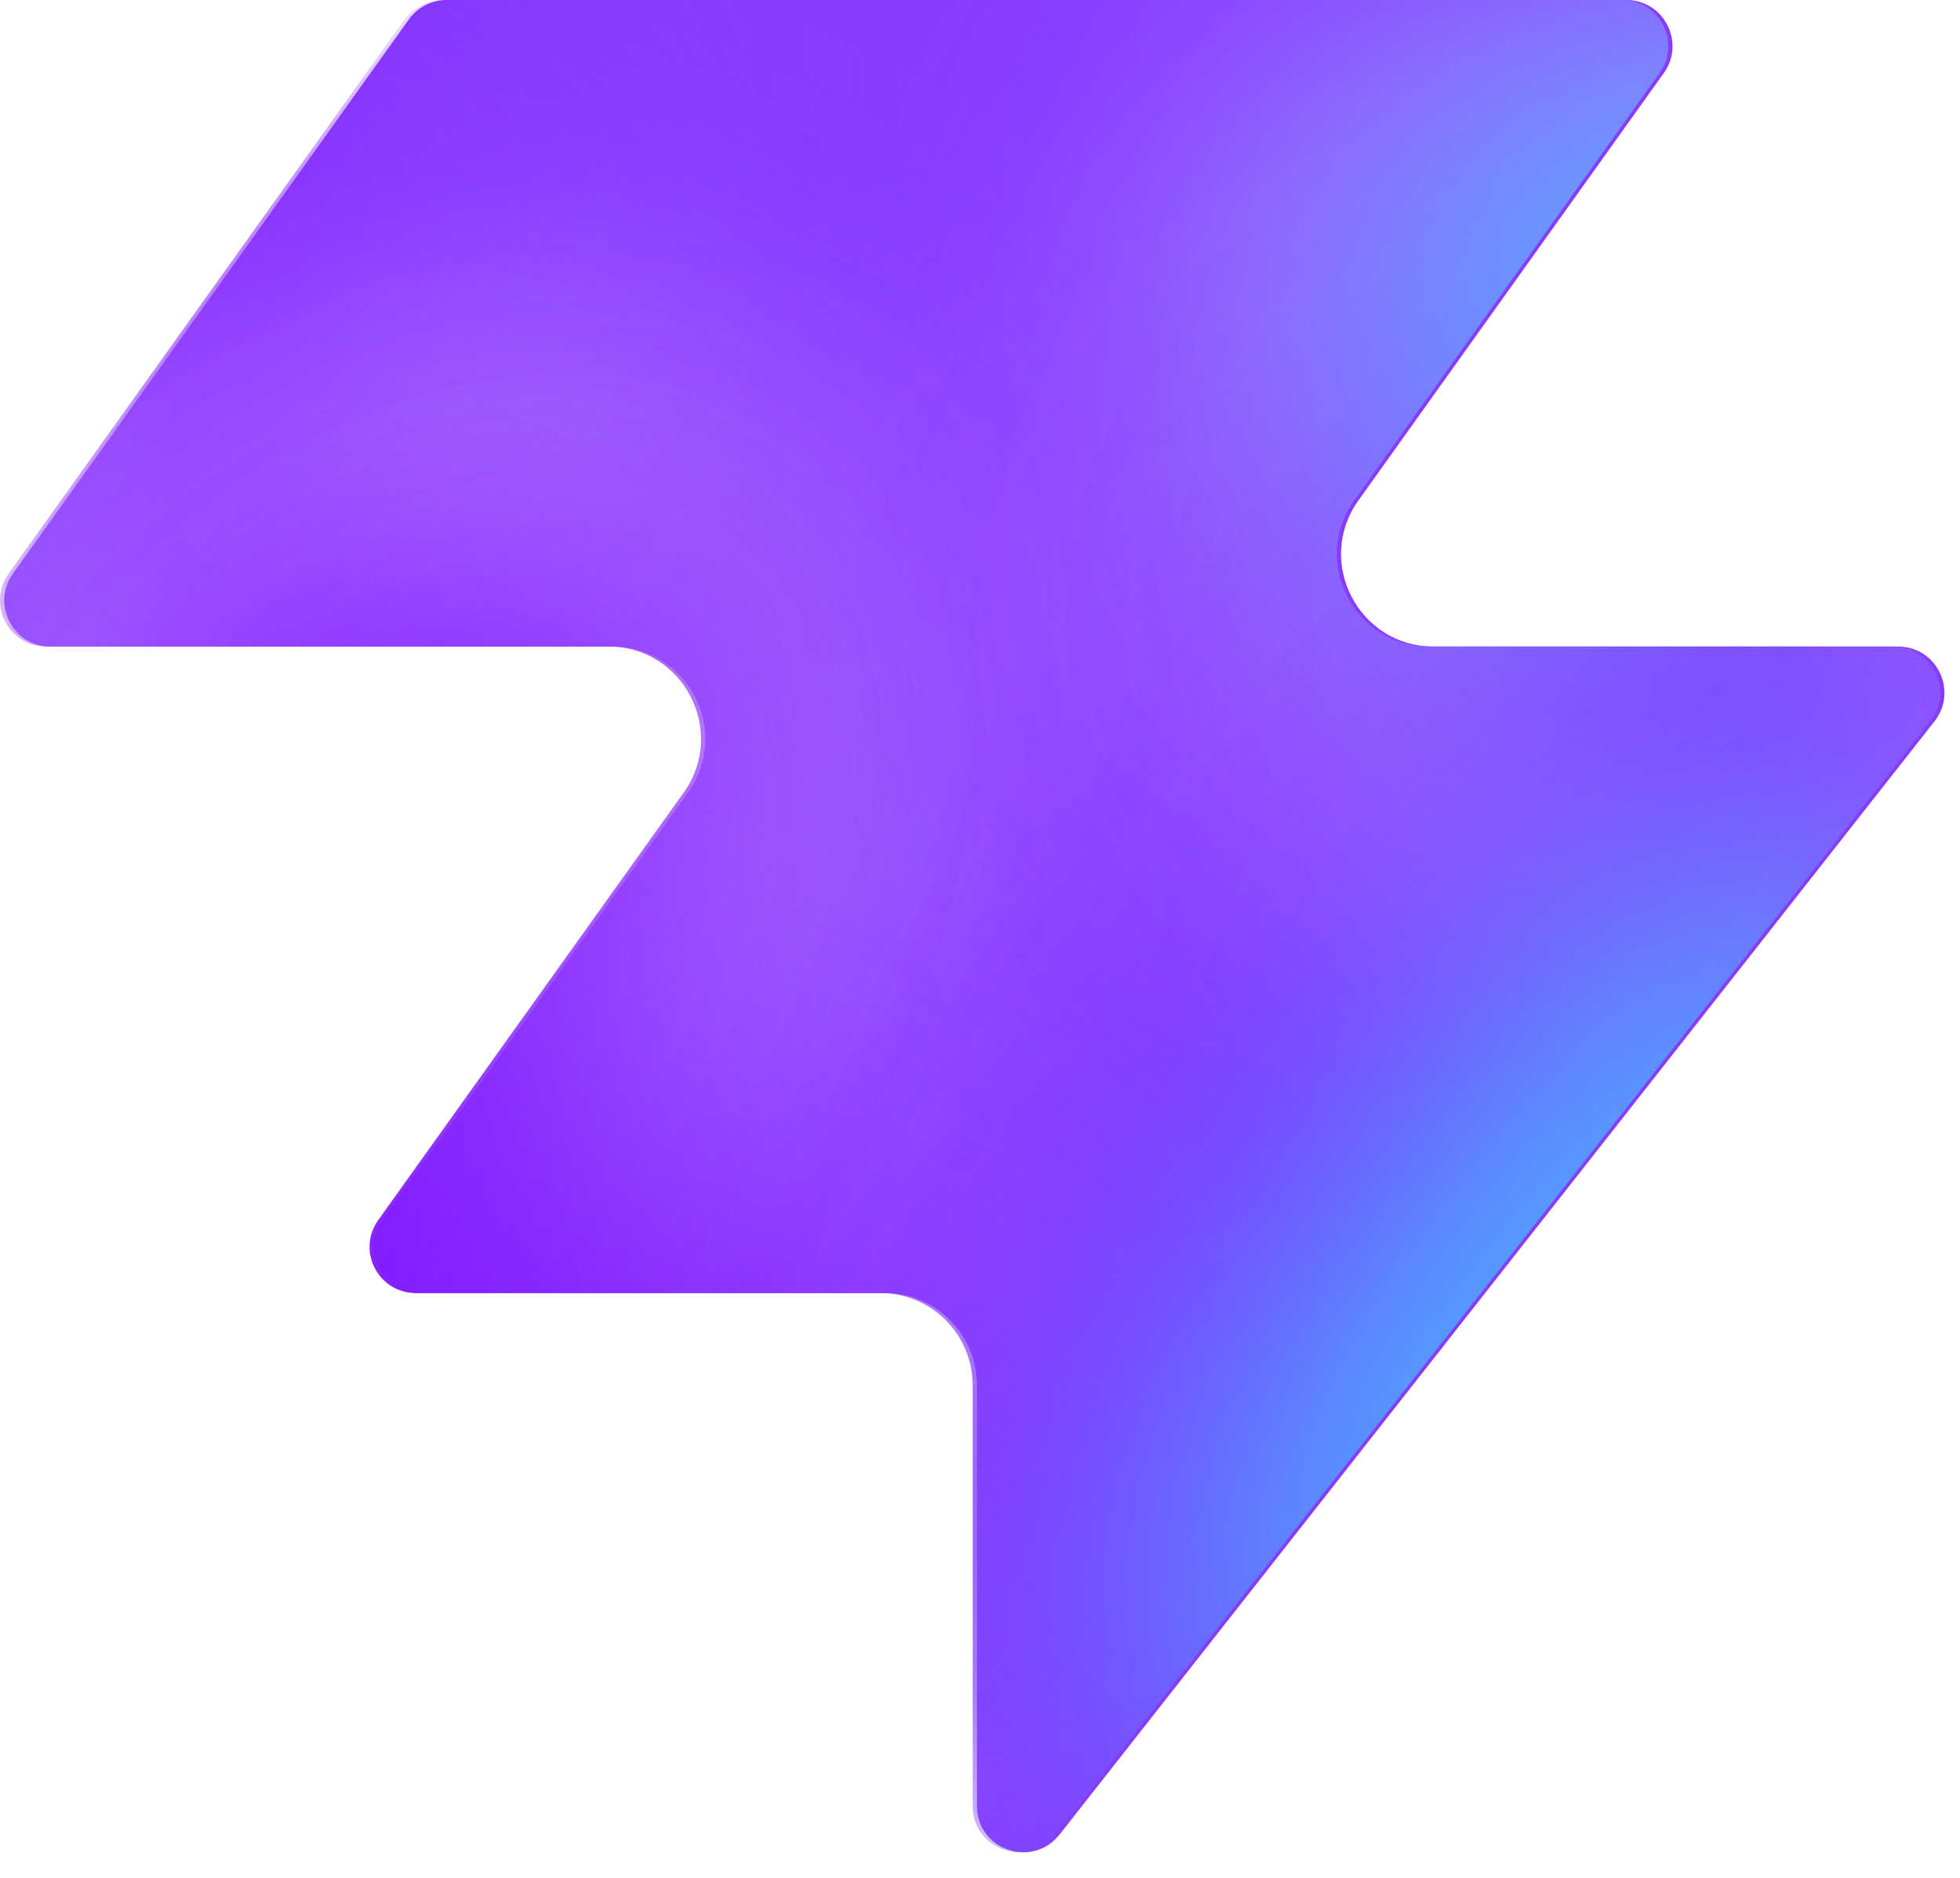
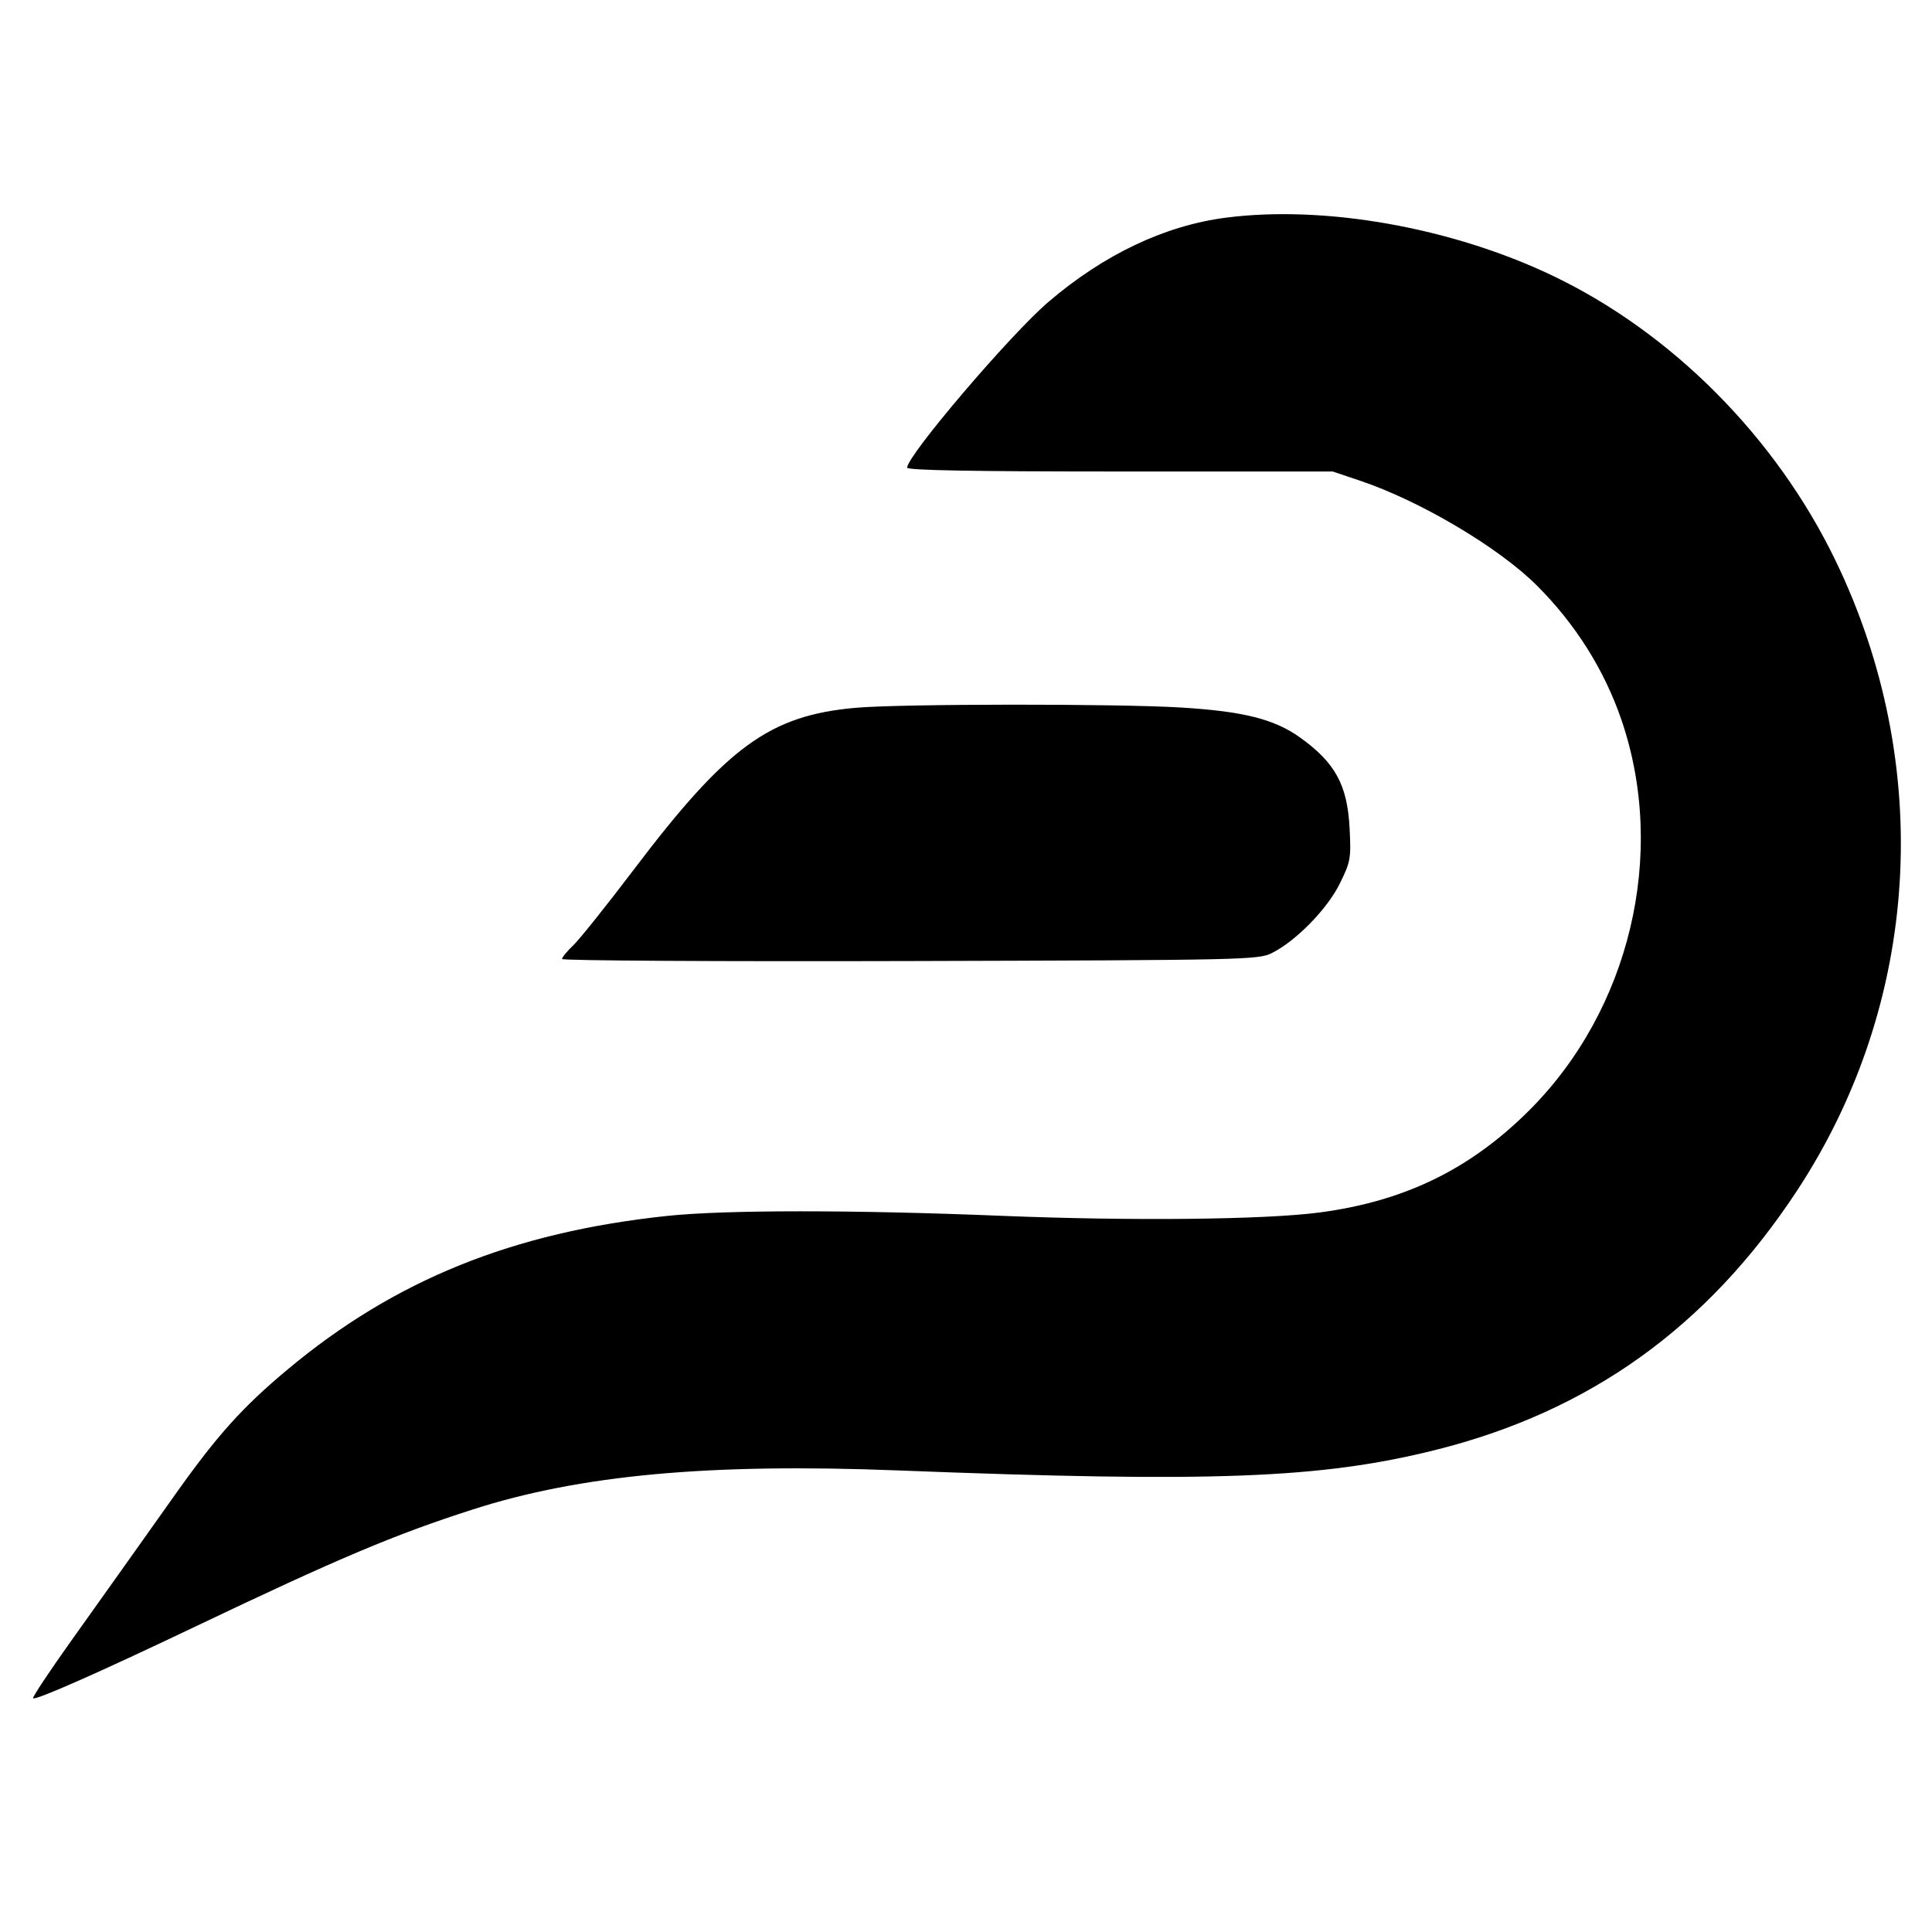
- <svg xmlns="http://www.w3.org/2000/svg" width="48" height="46" fill="none" viewBox="0 0 48 46">
-   <path fill="#863bff" d="M25.946 44.938c-.664.845-2.021.375-2.021-.698V33.937a2.26 2.26 0 0 0-2.262-2.262H10.287c-.92 0-1.456-1.04-.92-1.788l7.48-10.471c1.07-1.497 0-3.578-1.842-3.578H1.237c-.92 0-1.456-1.04-.92-1.788L10.013.474c.214-.297.556-.474.92-.474h28.894c.92 0 1.456 1.04.92 1.788l-7.48 10.471c-1.07 1.498 0 3.579 1.842 3.579h11.377c.943 0 1.473 1.088.89 1.83L25.947 44.94z" style="fill:#863bff;fill:color(display-p3 .525 .23 1);fill-opacity:1" />
-   <mask id="a" width="48" height="46" x="0" y="0" maskUnits="userSpaceOnUse" style="mask-type:alpha">
-     <path fill="#000" d="M25.842 44.938c-.664.844-2.021.375-2.021-.698V33.937a2.26 2.26 0 0 0-2.262-2.262H10.183c-.92 0-1.456-1.04-.92-1.788l7.48-10.471c1.07-1.498 0-3.579-1.842-3.579H1.133c-.92 0-1.456-1.04-.92-1.787L9.91.473c.214-.297.556-.474.92-.474h28.894c.92 0 1.456 1.04.92 1.788l-7.48 10.471c-1.07 1.498 0 3.578 1.842 3.578h11.377c.943 0 1.473 1.088.89 1.832L25.843 44.94z" style="fill:#000;fill-opacity:1" />
-   </mask>
-   <g mask="url(#a)">
-     <g filter="url(#b)">
-       <ellipse cx="5.508" cy="14.704" fill="#ede6ff" rx="5.508" ry="14.704" style="fill:#ede6ff;fill:color(display-p3 .927 .903 1);fill-opacity:1" transform="matrix(.00324 1 1 -.00324 -4.47 31.516)" />
-     </g>
-     <g filter="url(#c)">
-       <ellipse cx="10.399" cy="29.851" fill="#ede6ff" rx="10.399" ry="29.851" style="fill:#ede6ff;fill:color(display-p3 .927 .903 1);fill-opacity:1" transform="matrix(.00324 1 1 -.00324 -39.328 7.883)" />
-     </g>
-     <g filter="url(#d)">
-       <ellipse cx="5.508" cy="30.487" fill="#7e14ff" rx="5.508" ry="30.487" style="fill:#7e14ff;fill:color(display-p3 .492 .077 1);fill-opacity:1" transform="rotate(89.814 -25.913 -14.639)scale(1 -1)" />
-     </g>
-     <g filter="url(#e)">
-       <ellipse cx="5.508" cy="30.599" fill="#7e14ff" rx="5.508" ry="30.599" style="fill:#7e14ff;fill:color(display-p3 .492 .077 1);fill-opacity:1" transform="rotate(89.814 -32.644 -3.334)scale(1 -1)" />
-     </g>
-     <g filter="url(#f)">
-       <ellipse cx="5.508" cy="30.599" fill="#7e14ff" rx="5.508" ry="30.599" style="fill:#7e14ff;fill:color(display-p3 .492 .077 1);fill-opacity:1" transform="matrix(.00324 1 1 -.00324 -34.34 30.47)" />
-     </g>
-     <g filter="url(#g)">
-       <ellipse cx="14.072" cy="22.078" fill="#ede6ff" rx="14.072" ry="22.078" style="fill:#ede6ff;fill:color(display-p3 .927 .903 1);fill-opacity:1" transform="rotate(93.35 24.506 48.493)scale(-1 1)" />
-     </g>
-     <g filter="url(#h)">
-       <ellipse cx="3.47" cy="21.501" fill="#7e14ff" rx="3.47" ry="21.501" style="fill:#7e14ff;fill:color(display-p3 .492 .077 1);fill-opacity:1" transform="rotate(89.009 28.708 47.59)scale(-1 1)" />
-     </g>
-     <g filter="url(#i)">
-       <ellipse cx="3.47" cy="21.501" fill="#7e14ff" rx="3.47" ry="21.501" style="fill:#7e14ff;fill:color(display-p3 .492 .077 1);fill-opacity:1" transform="rotate(89.009 28.708 47.59)scale(-1 1)" />
-     </g>
-     <g filter="url(#j)">
-       <ellipse cx=".387" cy="8.972" fill="#7e14ff" rx="4.407" ry="29.108" style="fill:#7e14ff;fill:color(display-p3 .492 .077 1);fill-opacity:1" transform="rotate(39.51 .387 8.972)" />
-     </g>
-     <g filter="url(#k)">
-       <ellipse cx="47.523" cy="-6.092" fill="#7e14ff" rx="4.407" ry="29.108" style="fill:#7e14ff;fill:color(display-p3 .492 .077 1);fill-opacity:1" transform="rotate(37.892 47.523 -6.092)" />
-     </g>
-     <g filter="url(#l)">
-       <ellipse cx="41.412" cy="6.333" fill="#47bfff" rx="5.971" ry="9.665" style="fill:#47bfff;fill:color(display-p3 .28 .748 1);fill-opacity:1" transform="rotate(37.892 41.412 6.333)" />
-     </g>
-     <g filter="url(#m)">
-       <ellipse cx="-1.879" cy="38.332" fill="#7e14ff" rx="4.407" ry="29.108" style="fill:#7e14ff;fill:color(display-p3 .492 .077 1);fill-opacity:1" transform="rotate(37.892 -1.88 38.332)" />
-     </g>
-     <g filter="url(#n)">
-       <ellipse cx="-1.879" cy="38.332" fill="#7e14ff" rx="4.407" ry="29.108" style="fill:#7e14ff;fill:color(display-p3 .492 .077 1);fill-opacity:1" transform="rotate(37.892 -1.88 38.332)" />
-     </g>
-     <g filter="url(#o)">
-       <ellipse cx="35.651" cy="29.907" fill="#7e14ff" rx="4.407" ry="29.108" style="fill:#7e14ff;fill:color(display-p3 .492 .077 1);fill-opacity:1" transform="rotate(37.892 35.651 29.907)" />
-     </g>
-     <g filter="url(#p)">
-       <ellipse cx="38.418" cy="32.4" fill="#47bfff" rx="5.971" ry="15.297" style="fill:#47bfff;fill:color(display-p3 .28 .748 1);fill-opacity:1" transform="rotate(37.892 38.418 32.4)" />
-     </g>
+ <svg xmlns="http://www.w3.org/2000/svg" width="2000" zoomAndPan="magnify" viewBox="0 0 1500 1500" height="2000" preserveAspectRatio="xMidYMid meet" version="1.0">
+   <defs>
+     <clipPath id="b6c5ff0bc0">
+       <path d="M 0 166 L 1500 166 L 1500 1355.57 L 0 1355.57 Z M 0 166 " clip-rule="nonzero" />
+     </clipPath>
+   </defs>
+   <g clip-path="url(#b6c5ff0bc0)">
+     <path fill="#000000" d="M 951.902 168.984 C 904.402 175.105 857.164 197.512 814.02 234.387 C 784.48 259.629 704.309 353.68 704.309 363.086 C 704.309 365.152 755.113 366.074 869.504 366.074 L 1034.699 366.074 L 1055.715 373.129 C 1102.59 388.863 1163.727 425.098 1193.301 454.672 C 1223.352 484.723 1245.711 520.312 1258.98 559.211 C 1294.402 663.062 1265.52 784.387 1186.754 862.617 C 1141 908.062 1090.219 932.699 1024.414 941.379 C 982.098 946.961 878.539 948.047 777.914 943.965 C 662.18 939.27 563 939.289 518.168 944.016 C 398.293 956.656 306.605 993.707 223.445 1063.121 C 188.367 1092.398 168.66 1114.301 136.168 1160.125 C 109.277 1198.086 82.328 1236 55.316 1273.871 C 38.312 1297.727 24.977 1317.824 25.684 1318.527 C 27.484 1320.332 76.879 1298.523 149.902 1263.688 C 262.809 1209.828 306.457 1191.395 367.281 1171.883 C 450.828 1145.082 550.75 1135.926 697.258 1141.637 C 941.57 1151.16 1025.727 1147.949 1114.664 1125.703 C 1234.285 1095.785 1325.637 1030.258 1395.168 924.496 C 1490.945 778.816 1502.145 594.309 1424.902 434.812 C 1378.656 339.332 1297.945 258.184 1205.215 213.941 C 1126.953 176.598 1028.457 159.117 951.902 168.984 M 664.277 549.539 C 597.559 555.473 564.574 579.512 492.273 674.898 C 471.109 702.82 449.875 729.391 445.09 733.945 C 440.301 738.5 436.379 743.281 436.379 744.566 C 436.379 745.848 557.898 746.562 706.422 746.152 C 966.637 745.434 976.867 745.207 987.43 739.969 C 1006.078 730.711 1030.504 705.742 1040.223 686 C 1048.566 669.055 1049.012 666.555 1047.84 643.25 C 1046.141 609.496 1036.684 592.137 1009.348 572.59 C 989.43 558.348 965.535 552.316 917.242 549.336 C 867.508 546.262 699.594 546.398 664.277 549.539 M -157.297 1513.73 C -173.496 1518.168 -181.047 1522.215 -192.605 1532.66 C -211.566 1549.789 -216.477 1561.883 -216.504 1591.5 C -216.52 1613.941 -215.656 1618.352 -209.02 1629.574 C -192.977 1656.703 -170.551 1669.523 -138.777 1669.719 C -93.914 1670.004 -59.996 1635.793 -59.996 1590.266 C -59.996 1561.578 -78.344 1531.801 -103.219 1520.109 C -117.219 1513.527 -144.719 1510.285 -157.297 1513.73 M -6.062 1513.781 C -35.844 1521.328 -52.004 1554.258 -37.559 1577.949 C -30.52 1589.492 -22.941 1594.34 3.453 1604.188 C 28.391 1613.488 33.09 1616.793 33.031 1624.98 C 32.969 1633.969 29.531 1637.754 19.648 1639.73 C 12.215 1641.219 9.332 1640.105 2.23 1633.008 C -4.605 1626.172 -9.609 1624.117 -23.246 1622.531 C -44.535 1620.059 -47.363 1624.273 -37.211 1643.332 C -27.668 1661.242 -10.395 1669.887 15.852 1669.887 C 50.633 1669.887 72.559 1651.453 72.559 1622.203 C 72.559 1600.977 62.848 1590.426 33.719 1579.984 C -1.68 1567.301 -10.742 1557.949 1.57 1546.812 C 11.195 1538.098 30.254 1544.125 30.254 1555.887 C 30.254 1558.336 36.082 1559.078 50.703 1558.484 C 70.699 1557.672 71.129 1557.5 70.211 1550.605 C 68.613 1538.609 60.086 1526.914 48.113 1520.281 C 35.27 1513.172 8.855 1510 -6.062 1513.781 M 385.387 1514.188 C 367.926 1516.848 351.723 1525.551 340.574 1538.246 C 307.707 1575.68 318.383 1639.172 361.238 1661.141 C 375.363 1668.379 407.246 1671.078 424.273 1666.473 C 453.641 1658.531 476.82 1627.73 475.281 1598.695 L 474.453 1583.039 L 392.664 1583.039 L 392.664 1608.422 L 415.934 1609.238 C 429.922 1609.73 439.199 1611.25 439.199 1613.047 C 439.199 1614.691 434.883 1620.352 429.609 1625.625 C 420.887 1634.348 418.531 1635.215 403.523 1635.203 C 374.805 1635.188 360.23 1620.477 360.23 1591.5 C 360.23 1564.07 375.035 1547.816 400.031 1547.797 C 410.227 1547.785 415.324 1549.602 423.602 1556.176 C 432.77 1563.461 436.375 1564.535 450.988 1564.332 C 462.02 1564.176 468.301 1562.832 469.223 1560.426 C 472.793 1551.125 450.457 1525.527 432.355 1518.176 C 420.711 1513.449 401.133 1511.785 385.387 1514.188 M -350.488 1591.629 L -350.488 1669.312 L -331.449 1668.484 L -312.414 1667.648 L -311.605 1640.148 L -310.801 1612.652 L -290.191 1612.652 C -263.004 1612.652 -247.426 1605.016 -238.379 1587.25 C -227.312 1565.52 -231.371 1541.863 -248.66 1527.312 C -261.508 1516.504 -273.98 1513.973 -314.527 1513.957 L -350.488 1513.941 Z M 97.879 1514.645 C 97.844 1515.035 97.75 1549.617 97.668 1591.5 L 97.516 1667.648 L 116.062 1668.484 L 134.605 1669.312 L 134.605 1513.941 L 116.273 1513.941 C 106.191 1513.941 97.914 1514.258 97.879 1514.645 M 162.809 1591.5 L 162.809 1669.059 L 199.336 1669.059 L 200.883 1576.09 L 262.242 1669.059 L 301.004 1669.059 L 301.004 1513.684 L 281.969 1514.516 L 262.93 1515.352 L 262.152 1561.859 L 261.371 1608.363 L 230.359 1561.152 L 199.34 1513.941 L 162.809 1513.941 Z M 495.605 1591.5 L 495.605 1669.191 L 542.844 1668.422 L 590.086 1667.648 L 590.086 1639.445 L 561.039 1638.637 L 531.992 1637.836 L 532.836 1621.715 L 533.68 1605.602 L 558.355 1604.785 L 583.035 1603.969 L 583.035 1576.207 L 558.355 1575.391 L 533.68 1574.578 L 532.832 1559.871 L 531.98 1545.164 L 561.035 1544.359 L 590.086 1543.555 L 590.086 1515.352 L 542.844 1514.578 L 495.605 1513.805 Z M 614.059 1591.512 L 614.059 1669.312 L 633.094 1668.484 L 652.133 1667.648 L 654.953 1583.039 L 686.664 1667.648 L 702.172 1668.484 L 717.676 1669.316 L 734.262 1624.777 L 750.844 1580.238 L 751.621 1624.777 L 752.398 1669.312 L 789.766 1667.648 L 790.047 1593.344 C 790.203 1552.477 789.582 1517.832 788.668 1516.359 C 787.758 1514.883 777.668 1514.055 766.25 1514.512 L 745.484 1515.352 L 725.602 1565.066 C 714.664 1592.406 704.449 1614.738 702.898 1614.691 C 701.348 1614.645 691.008 1592.273 679.922 1564.977 L 659.762 1515.352 L 614.059 1513.711 Z M 817.121 1591.5 L 817.121 1669.059 L 853.582 1669.059 L 854.387 1641.559 L 855.195 1614.062 L 879.445 1612.602 C 899 1611.426 905.633 1609.812 913.727 1604.273 C 947.773 1580.941 939.254 1527.918 899.691 1516.93 C 893.832 1515.301 872.859 1513.965 853.082 1513.957 L 817.121 1513.941 Z M 955.316 1591.5 L 955.316 1669.059 L 991.98 1669.059 L 991.98 1513.941 L 955.316 1513.941 Z M 1020.184 1591.297 L 1020.184 1669.059 L 1056.648 1669.059 L 1057.453 1640.184 C 1058.539 1601.172 1061.984 1600.969 1082.23 1638.723 L 1097.742 1667.648 L 1118.188 1668.477 C 1129.434 1668.93 1138.637 1668.137 1138.637 1666.715 C 1138.637 1665.289 1131.551 1651.957 1122.891 1637.086 C 1108.031 1611.57 1106.094 1604.191 1114.277 1604.191 C 1116.207 1604.191 1122.102 1599.738 1127.375 1594.301 C 1135.883 1585.52 1137.094 1582.34 1138.133 1566.031 C 1139.152 1549.977 1138.402 1546.297 1132.168 1536.883 C 1120.254 1518.871 1109.637 1515.484 1061.781 1514.441 L 1020.184 1513.535 Z M 1164.02 1591.5 L 1164.02 1669.059 L 1210.254 1669.059 C 1244.688 1669.059 1256.809 1668.156 1257.746 1665.531 C 1258.828 1662.508 1258.66 1646.676 1257.473 1640.148 C 1257.262 1638.984 1244.336 1638.035 1228.746 1638.035 L 1200.402 1638.035 L 1201.246 1621.816 L 1202.094 1605.602 L 1226.77 1604.785 L 1251.449 1603.969 L 1251.449 1576.207 L 1226.77 1575.391 L 1202.094 1574.578 L 1201.242 1559.77 L 1200.387 1544.965 L 1257.09 1544.965 L 1257.09 1513.941 L 1164.02 1513.941 Z M 1385.414 1520.578 C 1355.723 1534.43 1340.285 1561.48 1342.203 1596.262 C 1343.5 1619.711 1348.926 1632.992 1363.211 1647.703 C 1378.207 1663.145 1388.164 1667.125 1415.027 1668.422 C 1437.168 1669.496 1440.18 1668.961 1454.461 1661.441 C 1468.395 1654.105 1488.355 1633.551 1488.355 1626.535 C 1488.355 1625.102 1483.43 1623.934 1477.41 1623.934 C 1468.301 1623.934 1465.25 1625.523 1459.234 1633.406 C 1449.762 1645.828 1435.887 1652.137 1418.035 1652.137 C 1399.441 1652.137 1387.551 1647.047 1376.359 1634.301 C 1350.324 1604.652 1359.613 1551.668 1393.547 1536.258 C 1416.594 1525.793 1446.711 1532.391 1458.742 1550.539 C 1463.566 1557.816 1466.148 1559.051 1476.551 1559.059 L 1488.715 1559.066 L 1482.316 1547.676 C 1465.199 1517.219 1419.812 1504.527 1385.414 1520.578 M 1563.094 1517.426 C 1531.859 1528.656 1510.98 1558.379 1510.934 1591.691 C 1510.875 1635.488 1544.918 1669.762 1588.477 1669.762 C 1647.773 1669.762 1683.098 1609.633 1656.156 1554.566 C 1647.535 1536.945 1633.445 1524.32 1615.629 1518.25 C 1601.215 1513.336 1575.59 1512.938 1563.094 1517.426 M 1691.418 1592.75 L 1691.418 1669.059 L 1711.16 1669.059 L 1711.16 1613.496 C 1711.16 1582.727 1712.23 1559.133 1713.559 1560.617 C 1714.879 1562.09 1726.555 1587.152 1739.5 1616.309 C 1770.777 1686.738 1768.789 1686.793 1801.094 1614.723 C 1814.145 1585.609 1825.344 1562.316 1825.98 1562.953 C 1826.621 1563.594 1827.379 1587.41 1827.672 1615.879 L 1828.203 1667.648 L 1837.367 1668.531 L 1846.535 1669.414 L 1846.535 1516.418 L 1836.102 1517.297 L 1825.668 1518.172 L 1798.73 1577.977 C 1783.918 1610.871 1771.164 1638.352 1770.387 1639.043 C 1769.609 1639.73 1756.695 1612.82 1741.688 1579.238 L 1714.398 1518.172 L 1702.906 1517.305 L 1691.418 1516.438 Z M 1567.668 1534.48 C 1553.441 1539.027 1539.695 1554.82 1534.543 1572.531 C 1522.449 1614.141 1547.832 1652.137 1587.73 1652.137 C 1617.293 1652.137 1636.727 1636.184 1643.301 1606.512 C 1653.883 1558.758 1613.137 1519.953 1567.668 1534.48 M -311.004 1565.102 L -311.004 1585.238 L -294.848 1583.57 C -276.688 1581.695 -271.52 1577.184 -271.52 1563.195 C -271.52 1550.391 -278.93 1544.965 -296.422 1544.965 L -311.004 1544.965 Z M -149.77 1547.738 C -170.691 1552.746 -183.082 1576.043 -178.41 1601.582 C -174.41 1623.457 -160.934 1635.098 -139.527 1635.172 C -113.723 1635.262 -99.5 1619.746 -99.5 1591.5 C -99.5 1559.211 -120.684 1540.77 -149.77 1547.734 M 854.359 1564 C 855.133 1581.625 855.695 1583.109 861.91 1583.988 C 871.98 1585.414 886.891 1581.965 891.77 1577.086 C 894.148 1574.711 896.09 1568.484 896.09 1563.254 C 896.09 1550.422 887.871 1544.965 868.539 1544.965 L 853.527 1544.965 Z M 1058.73 1546.844 C 1057.695 1547.879 1056.848 1556.762 1056.848 1566.586 L 1056.848 1584.449 L 1070.242 1584.41 C 1089.082 1584.355 1095.176 1582.18 1098.809 1574.203 C 1103.738 1563.387 1102.602 1557.148 1094.543 1550.812 C 1087.246 1545.07 1063.168 1542.406 1058.73 1546.844 M 1287.367 1633.098 C 1279.91 1638.766 1276.797 1650.281 1280.645 1658 C 1290.758 1678.281 1321.957 1672.613 1321.957 1650.496 C 1321.957 1634.449 1300.078 1623.449 1287.367 1633.098 " fill-opacity="1" fill-rule="evenodd" />
  </g>
-   <defs>
-     <filter id="b" width="60.045" height="41.654" x="-19.77" y="16.149" color-interpolation-filters="sRGB" filterUnits="userSpaceOnUse">
-       <feFlood flood-opacity="0" result="BackgroundImageFix" />
-       <feBlend in="SourceGraphic" in2="BackgroundImageFix" result="shape" />
-       <feGaussianBlur result="effect1_foregroundBlur_2002_17158" stdDeviation="7.659" />
-     </filter>
-     <filter id="c" width="90.34" height="51.437" x="-54.613" y="-7.533" color-interpolation-filters="sRGB" filterUnits="userSpaceOnUse">
-       <feFlood flood-opacity="0" result="BackgroundImageFix" />
-       <feBlend in="SourceGraphic" in2="BackgroundImageFix" result="shape" />
-       <feGaussianBlur result="effect1_foregroundBlur_2002_17158" stdDeviation="7.659" />
-     </filter>
-     <filter id="d" width="79.355" height="29.4" x="-49.64" y="2.03" color-interpolation-filters="sRGB" filterUnits="userSpaceOnUse">
-       <feFlood flood-opacity="0" result="BackgroundImageFix" />
-       <feBlend in="SourceGraphic" in2="BackgroundImageFix" result="shape" />
-       <feGaussianBlur result="effect1_foregroundBlur_2002_17158" stdDeviation="4.596" />
-     </filter>
-     <filter id="e" width="79.579" height="29.4" x="-45.045" y="20.029" color-interpolation-filters="sRGB" filterUnits="userSpaceOnUse">
-       <feFlood flood-opacity="0" result="BackgroundImageFix" />
-       <feBlend in="SourceGraphic" in2="BackgroundImageFix" result="shape" />
-       <feGaussianBlur result="effect1_foregroundBlur_2002_17158" stdDeviation="4.596" />
-     </filter>
-     <filter id="f" width="79.579" height="29.4" x="-43.513" y="21.178" color-interpolation-filters="sRGB" filterUnits="userSpaceOnUse">
-       <feFlood flood-opacity="0" result="BackgroundImageFix" />
-       <feBlend in="SourceGraphic" in2="BackgroundImageFix" result="shape" />
-       <feGaussianBlur result="effect1_foregroundBlur_2002_17158" stdDeviation="4.596" />
-     </filter>
-     <filter id="g" width="74.749" height="58.852" x="15.756" y="-17.901" color-interpolation-filters="sRGB" filterUnits="userSpaceOnUse">
-       <feFlood flood-opacity="0" result="BackgroundImageFix" />
-       <feBlend in="SourceGraphic" in2="BackgroundImageFix" result="shape" />
-       <feGaussianBlur result="effect1_foregroundBlur_2002_17158" stdDeviation="7.659" />
-     </filter>
-     <filter id="h" width="61.377" height="25.362" x="23.548" y="2.284" color-interpolation-filters="sRGB" filterUnits="userSpaceOnUse">
-       <feFlood flood-opacity="0" result="BackgroundImageFix" />
-       <feBlend in="SourceGraphic" in2="BackgroundImageFix" result="shape" />
-       <feGaussianBlur result="effect1_foregroundBlur_2002_17158" stdDeviation="4.596" />
-     </filter>
-     <filter id="i" width="61.377" height="25.362" x="23.548" y="2.284" color-interpolation-filters="sRGB" filterUnits="userSpaceOnUse">
-       <feFlood flood-opacity="0" result="BackgroundImageFix" />
-       <feBlend in="SourceGraphic" in2="BackgroundImageFix" result="shape" />
-       <feGaussianBlur result="effect1_foregroundBlur_2002_17158" stdDeviation="4.596" />
-     </filter>
-     <filter id="j" width="56.045" height="63.649" x="-27.636" y="-22.853" color-interpolation-filters="sRGB" filterUnits="userSpaceOnUse">
-       <feFlood flood-opacity="0" result="BackgroundImageFix" />
-       <feBlend in="SourceGraphic" in2="BackgroundImageFix" result="shape" />
-       <feGaussianBlur result="effect1_foregroundBlur_2002_17158" stdDeviation="4.596" />
-     </filter>
-     <filter id="k" width="54.814" height="64.646" x="20.116" y="-38.415" color-interpolation-filters="sRGB" filterUnits="userSpaceOnUse">
-       <feFlood flood-opacity="0" result="BackgroundImageFix" />
-       <feBlend in="SourceGraphic" in2="BackgroundImageFix" result="shape" />
-       <feGaussianBlur result="effect1_foregroundBlur_2002_17158" stdDeviation="4.596" />
-     </filter>
-     <filter id="l" width="33.541" height="35.313" x="24.641" y="-11.323" color-interpolation-filters="sRGB" filterUnits="userSpaceOnUse">
-       <feFlood flood-opacity="0" result="BackgroundImageFix" />
-       <feBlend in="SourceGraphic" in2="BackgroundImageFix" result="shape" />
-       <feGaussianBlur result="effect1_foregroundBlur_2002_17158" stdDeviation="4.596" />
-     </filter>
-     <filter id="m" width="54.814" height="64.646" x="-29.286" y="6.009" color-interpolation-filters="sRGB" filterUnits="userSpaceOnUse">
-       <feFlood flood-opacity="0" result="BackgroundImageFix" />
-       <feBlend in="SourceGraphic" in2="BackgroundImageFix" result="shape" />
-       <feGaussianBlur result="effect1_foregroundBlur_2002_17158" stdDeviation="4.596" />
-     </filter>
-     <filter id="n" width="54.814" height="64.646" x="-29.286" y="6.009" color-interpolation-filters="sRGB" filterUnits="userSpaceOnUse">
-       <feFlood flood-opacity="0" result="BackgroundImageFix" />
-       <feBlend in="SourceGraphic" in2="BackgroundImageFix" result="shape" />
-       <feGaussianBlur result="effect1_foregroundBlur_2002_17158" stdDeviation="4.596" />
-     </filter>
-     <filter id="o" width="54.814" height="64.646" x="8.244" y="-2.416" color-interpolation-filters="sRGB" filterUnits="userSpaceOnUse">
-       <feFlood flood-opacity="0" result="BackgroundImageFix" />
-       <feBlend in="SourceGraphic" in2="BackgroundImageFix" result="shape" />
-       <feGaussianBlur result="effect1_foregroundBlur_2002_17158" stdDeviation="4.596" />
-     </filter>
-     <filter id="p" width="39.409" height="43.623" x="18.713" y="10.588" color-interpolation-filters="sRGB" filterUnits="userSpaceOnUse">
-       <feFlood flood-opacity="0" result="BackgroundImageFix" />
-       <feBlend in="SourceGraphic" in2="BackgroundImageFix" result="shape" />
-       <feGaussianBlur result="effect1_foregroundBlur_2002_17158" stdDeviation="4.596" />
-     </filter>
-   </defs>
</svg>
